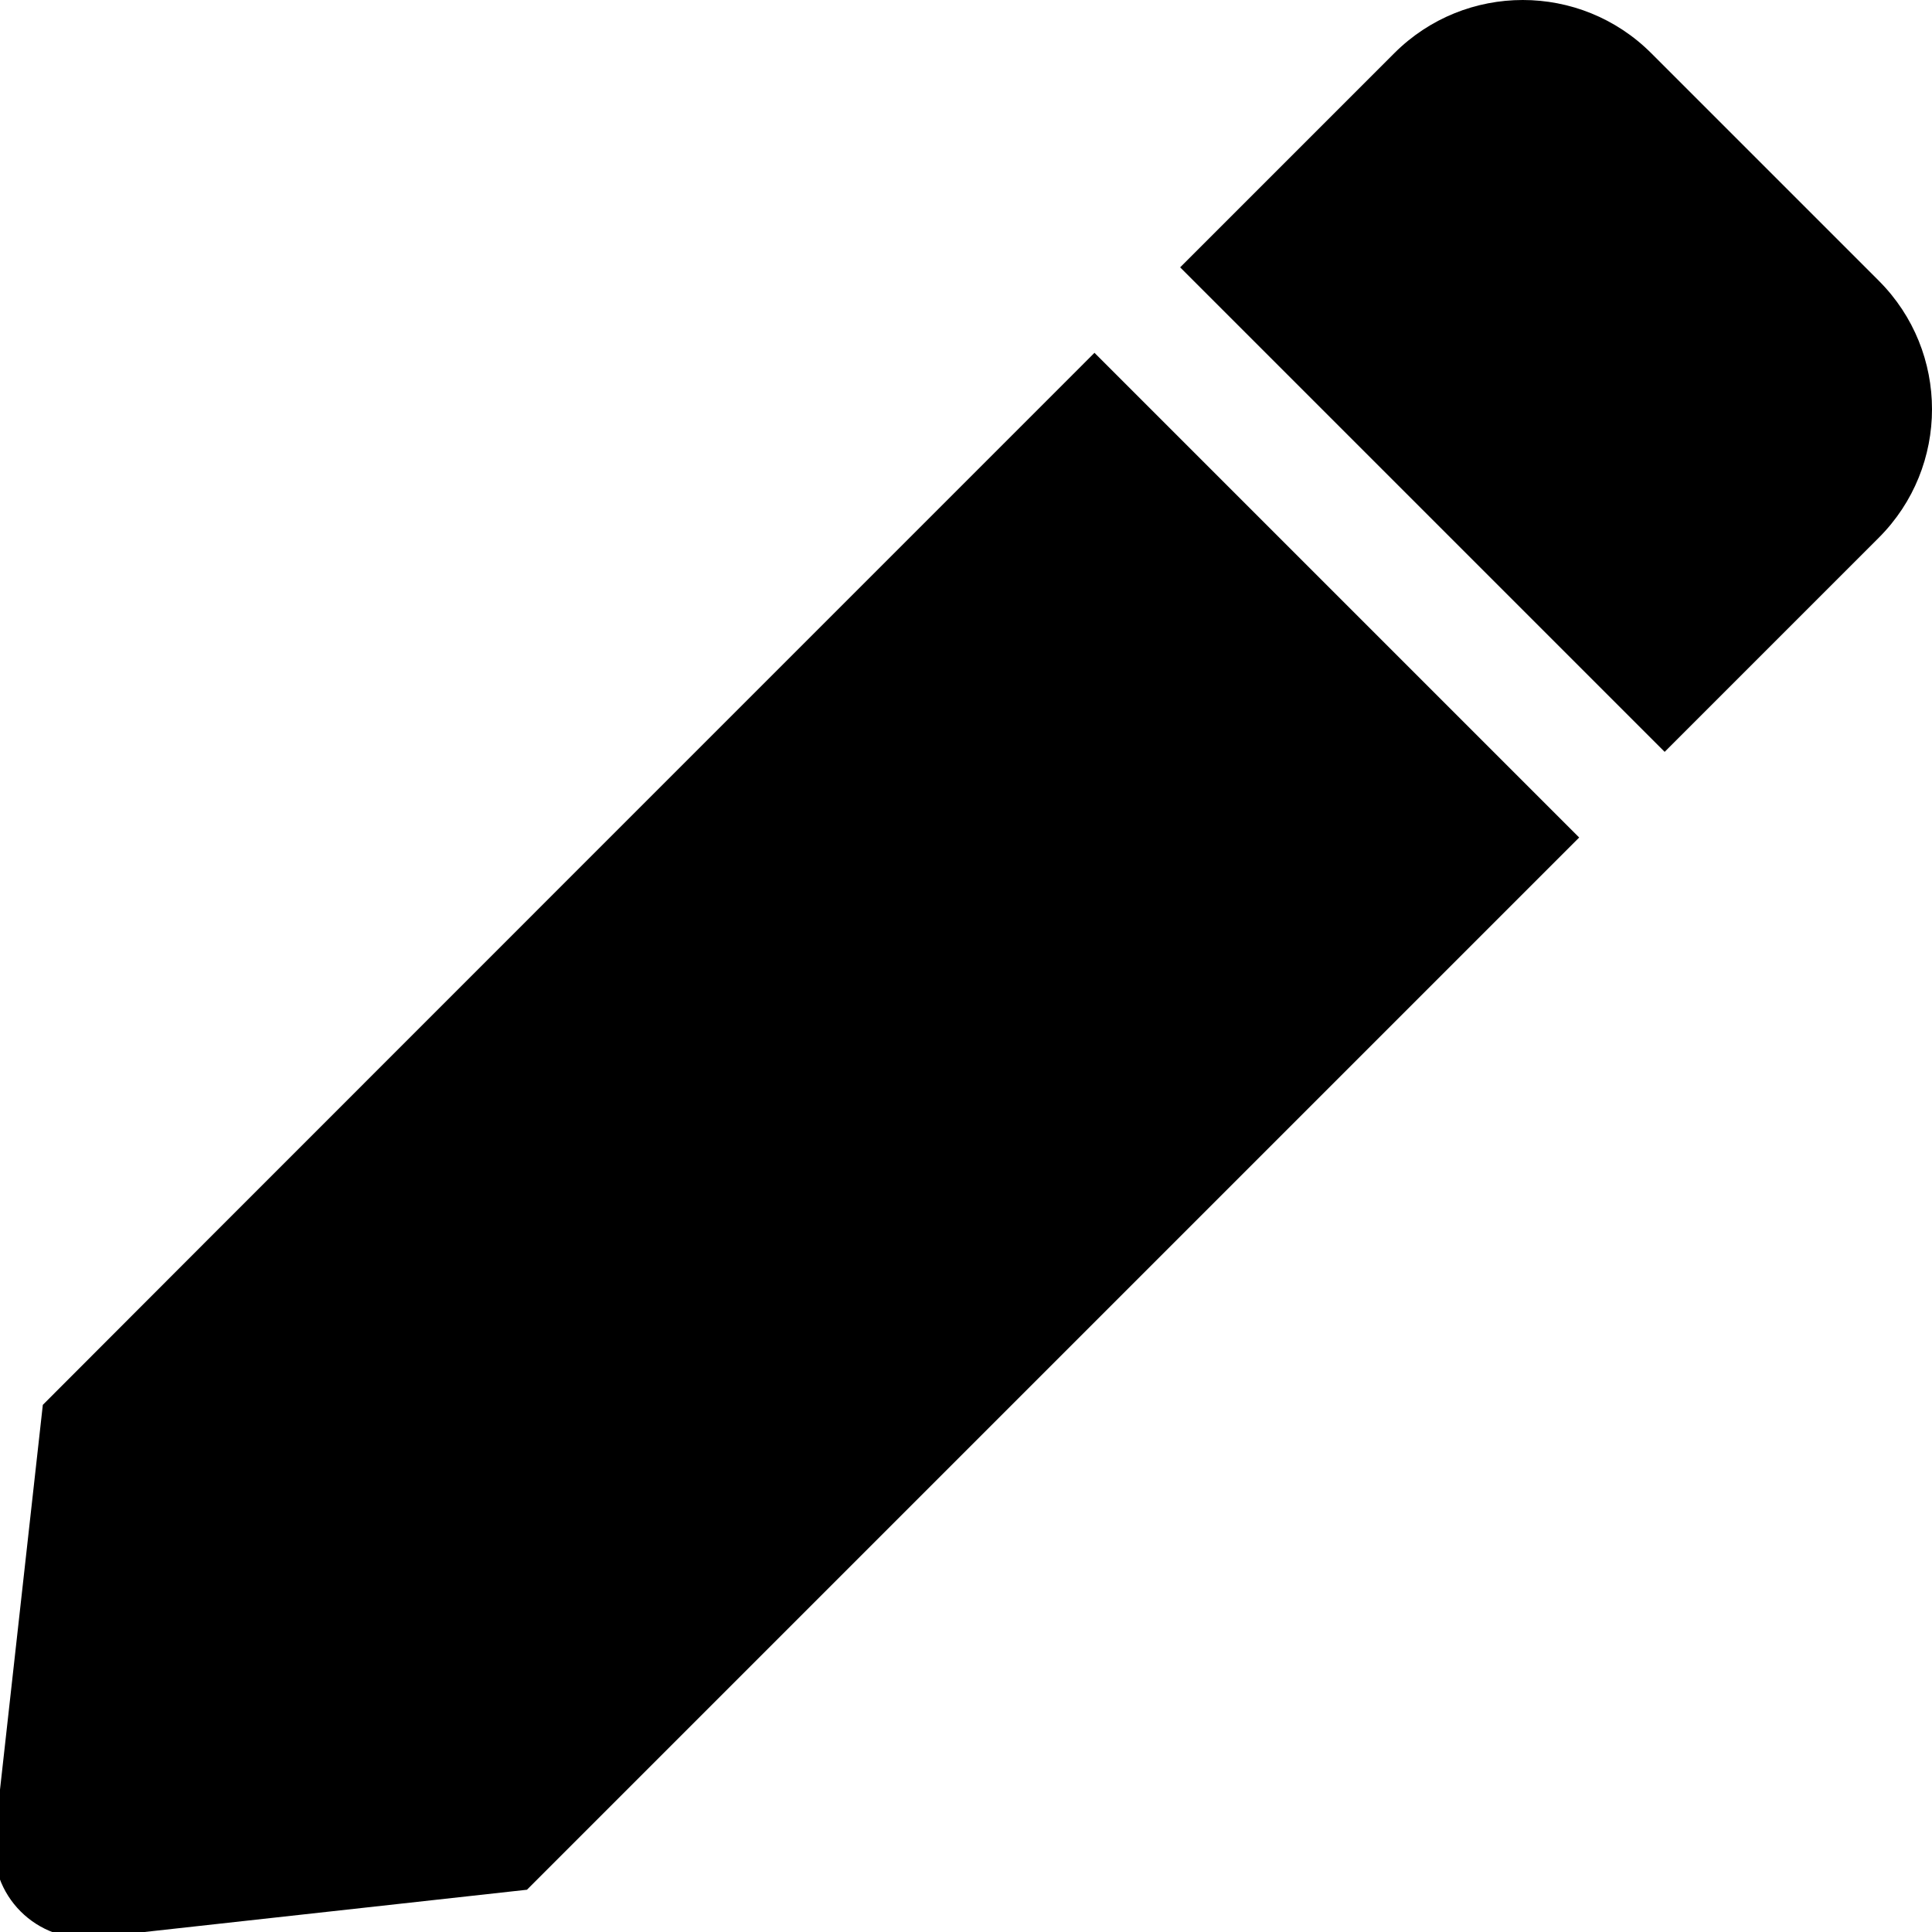
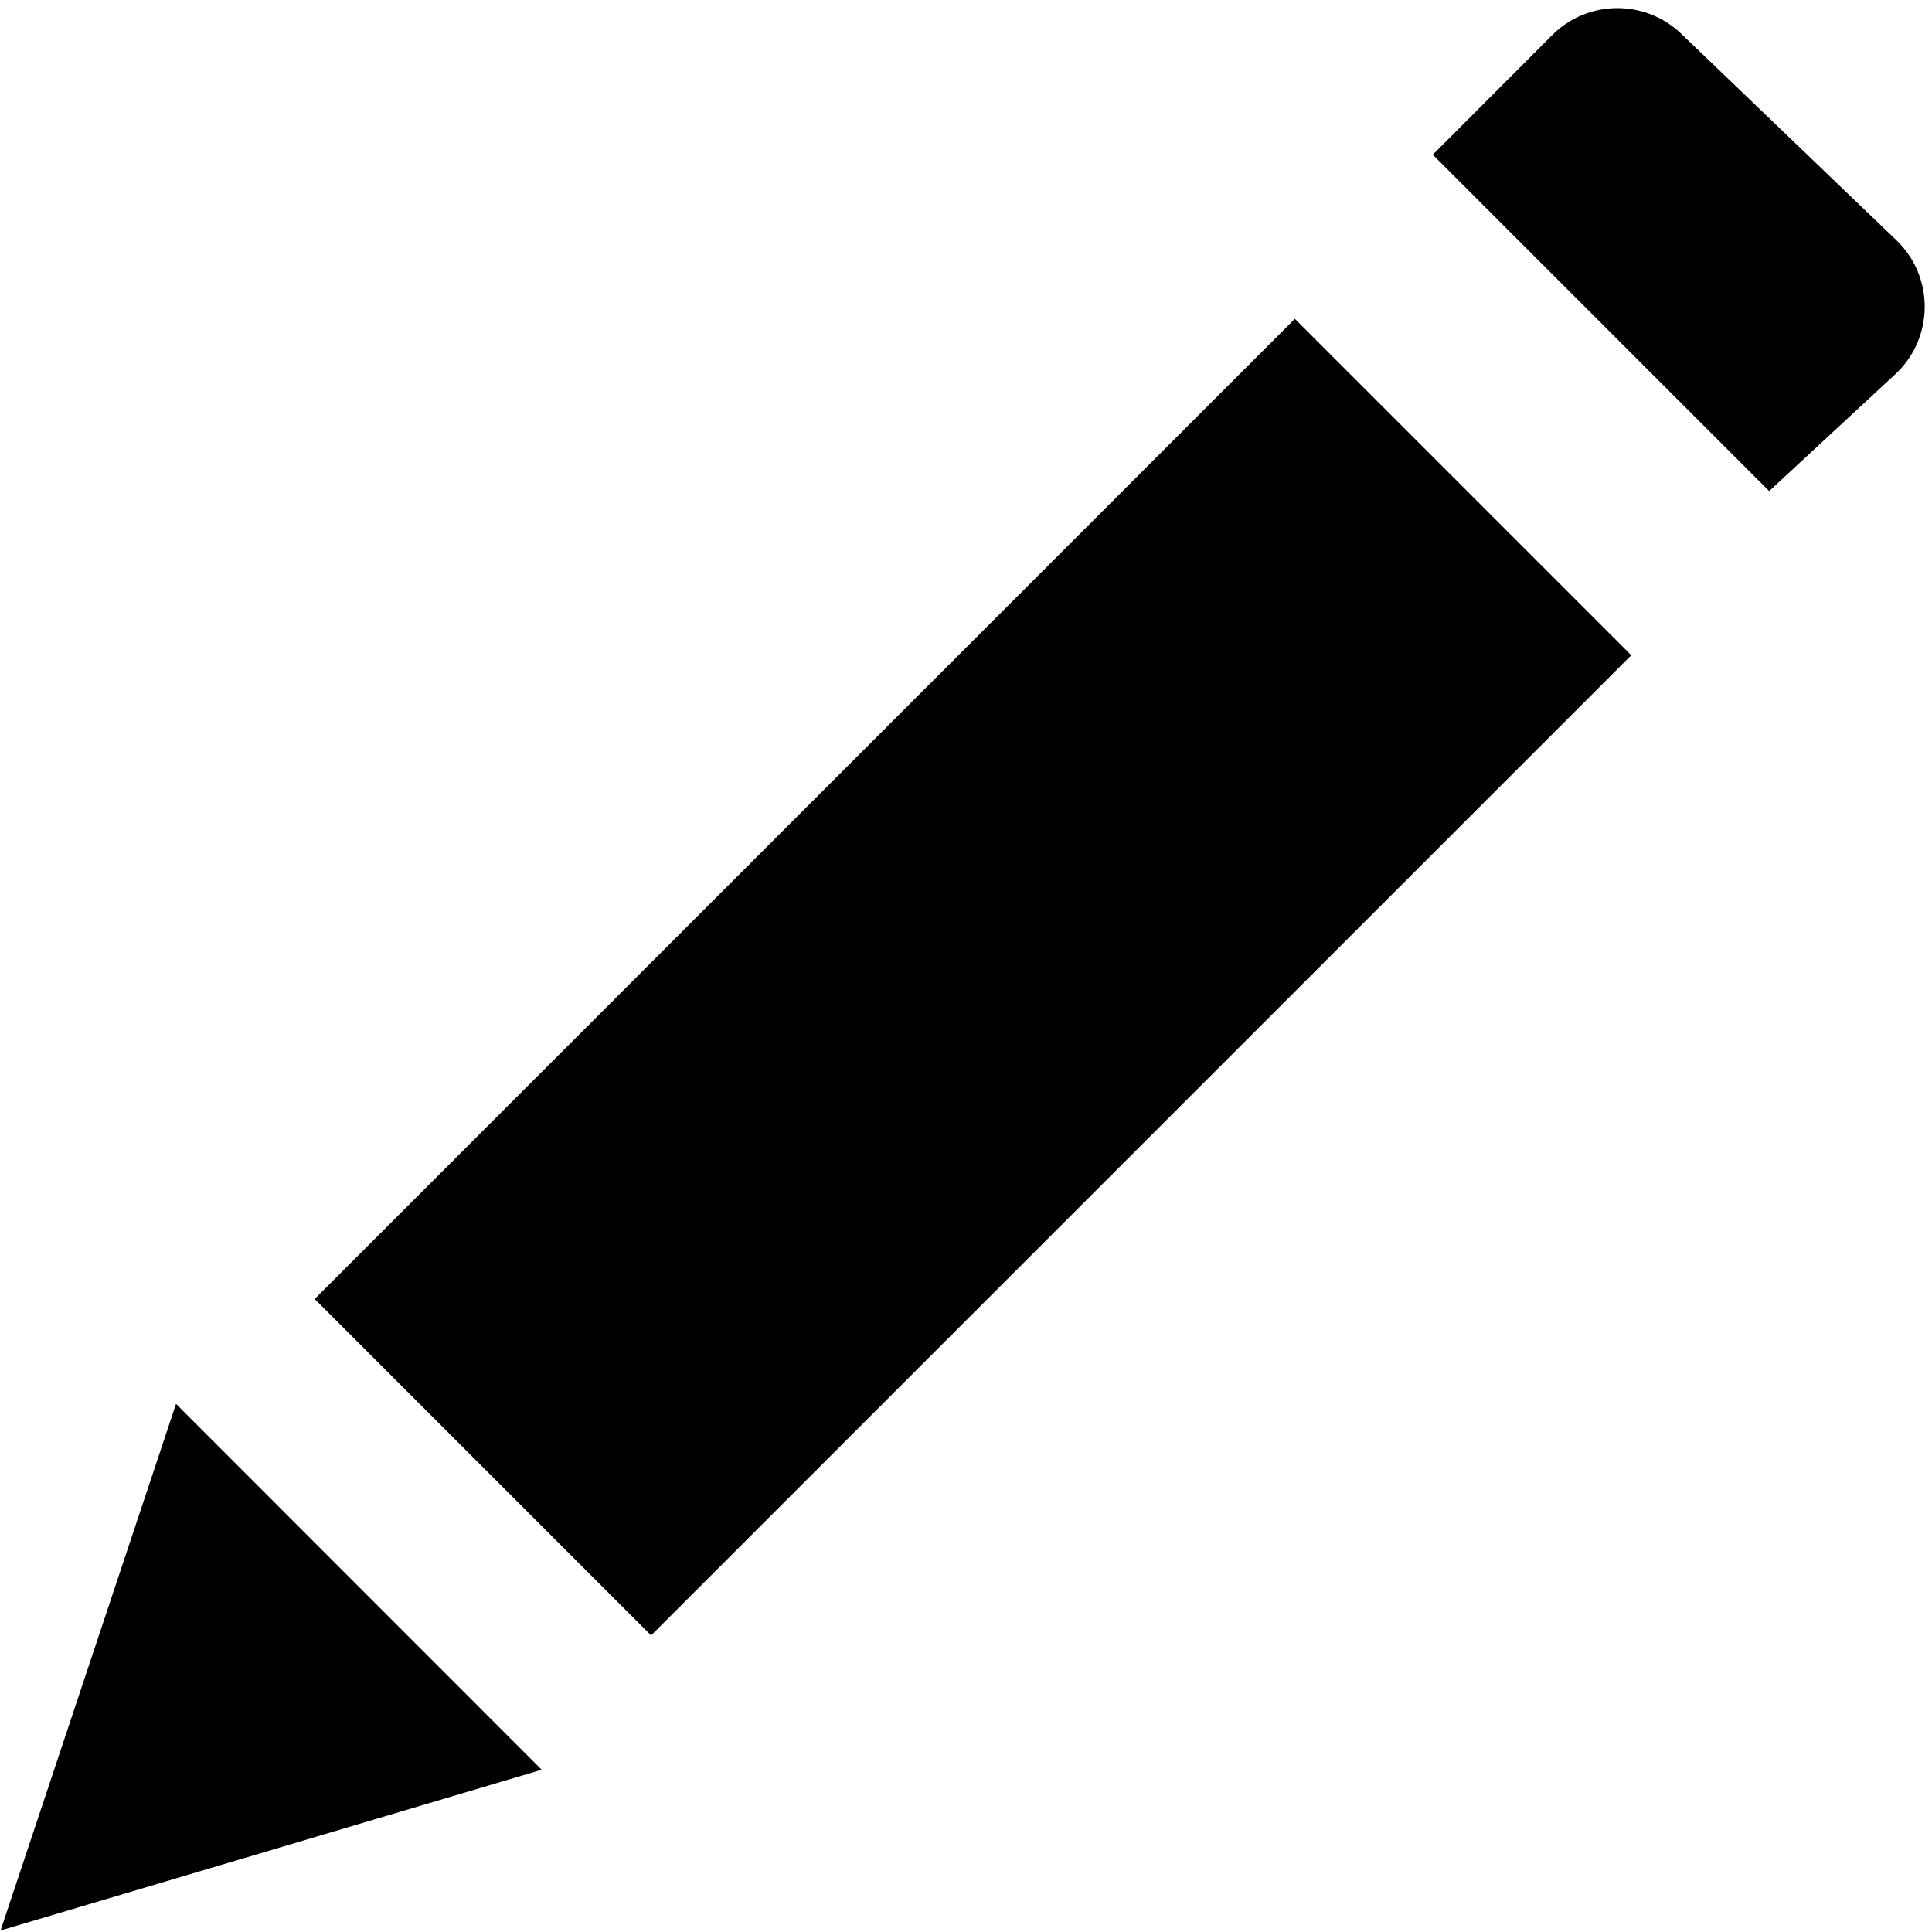
<svg xmlns="http://www.w3.org/2000/svg" version="1.1" id="Layer_1" x="0px" y="0px" viewBox="0 0 1024 1024" style="enable-background:new 0 0 1024 1024;" xml:space="preserve">
-   <path d="M580.1,187L837,443.9l-557.7,557.7l-229,25.3c-30.7,3.4-56.6-22.5-53.1-53.2l25.5-229.1C22.6,744.5,580.1,187,580.1,187z   M995.8,148.8L875.2,28.2c-37.6-37.6-98.6-37.6-136.2,0L625.5,141.7l256.8,256.8L995.8,285C1033.4,247.4,1033.4,186.4,995.8,148.8z" />
+   <path d="M822.7,18.6L759.4,82l178.3,178.3l66.8-61.9c20.6-19.1,20.9-51.7,0.6-71.1L891.1,17.9C871.9-0.5,841.5-0.2,822.7,18.6z   M686.3,169L166.8,688.5l178.3,178.3l519.5-519.5L686.3,169z M93.3,744.1l-93,279.1L287.1,938L93.3,744.1z" />
</svg>
